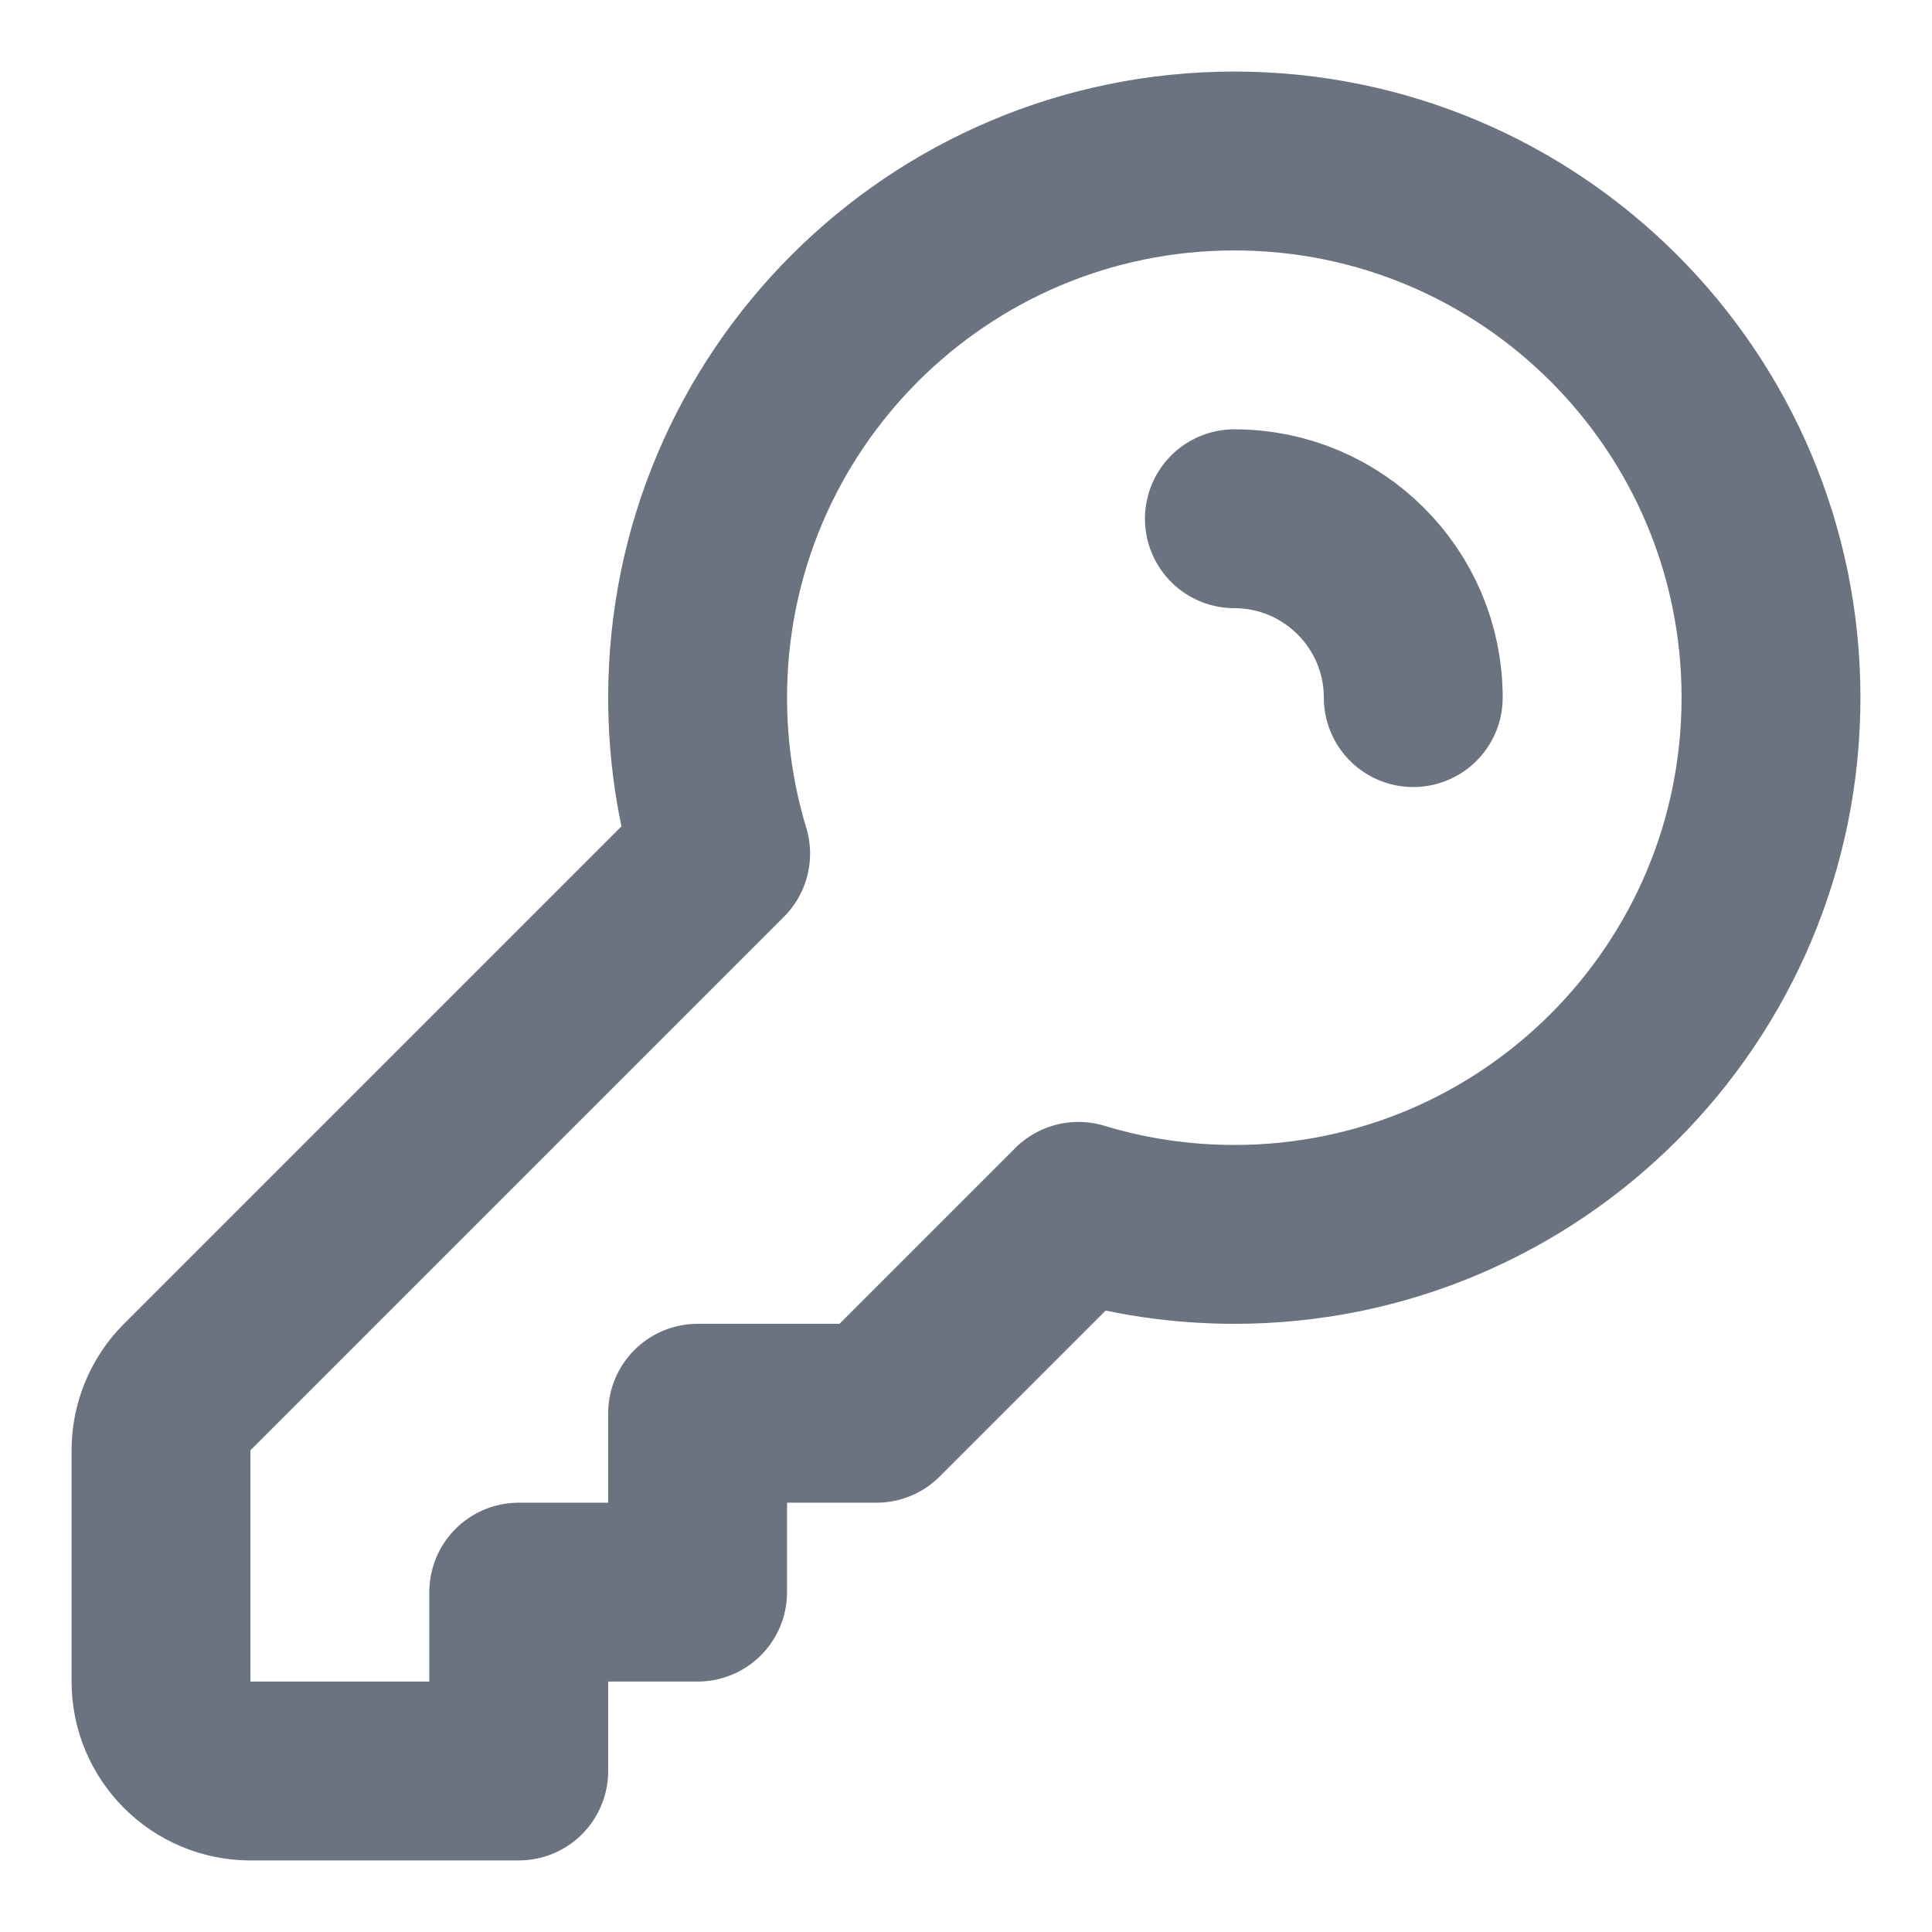
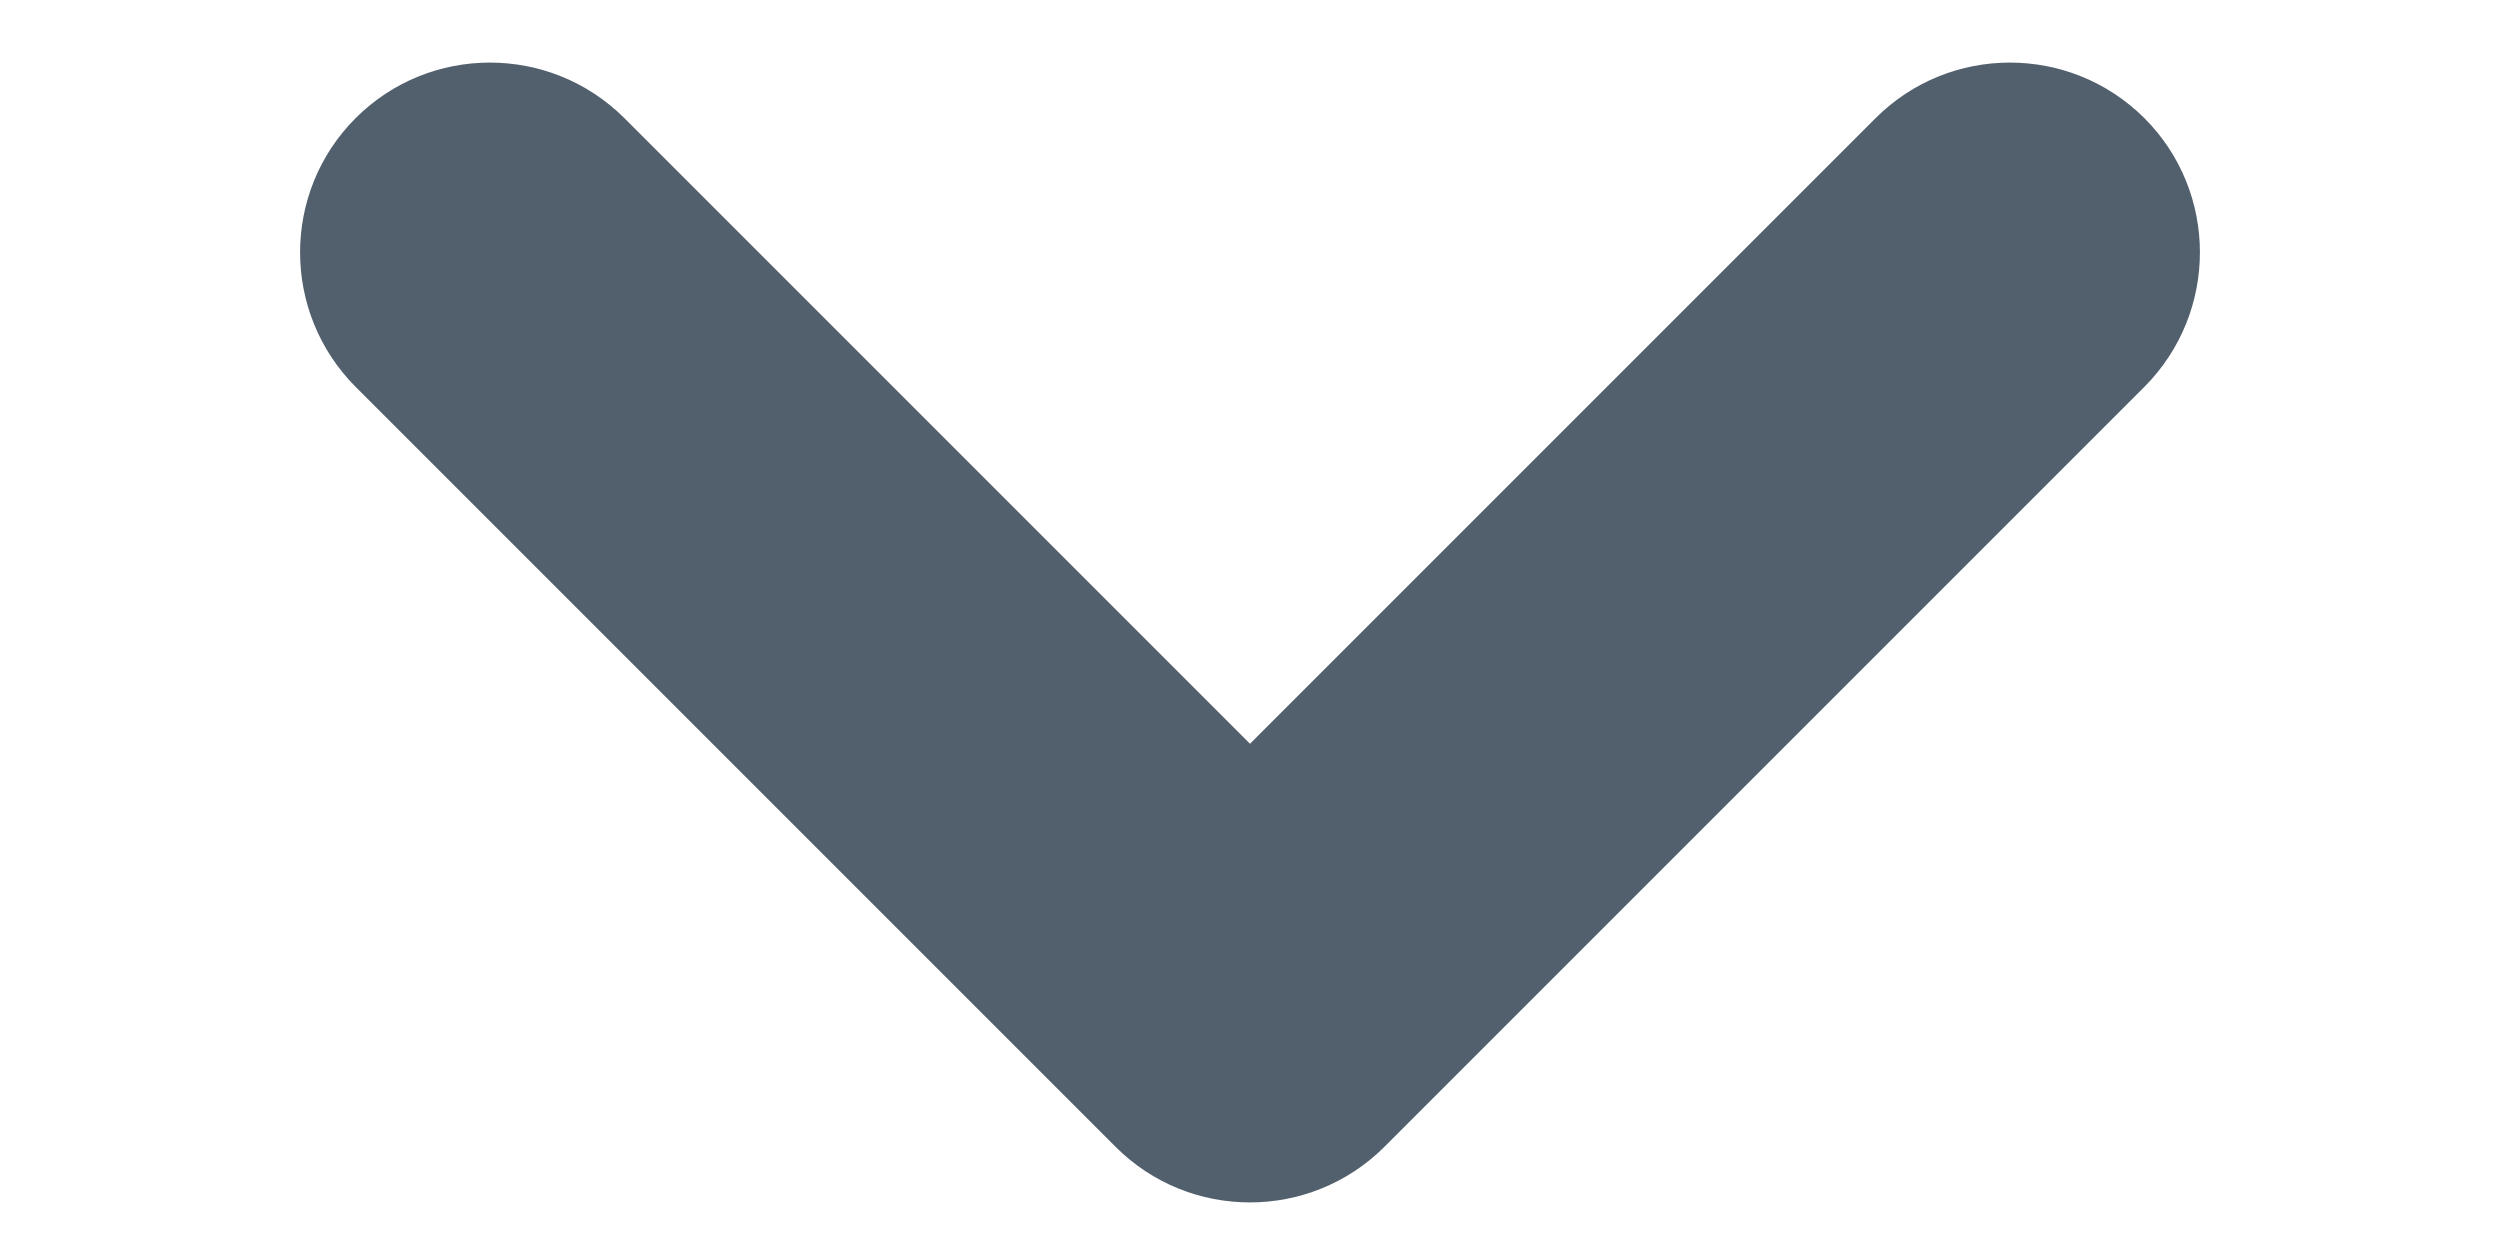
- <svg xmlns="http://www.w3.org/2000/svg" width="12" height="12" viewBox="0 0 12 12" fill="none">
-   <path d="M7.667 3.222C8.28 3.222 8.778 3.72 8.778 4.333M11 4.333C11 6.174 9.508 7.667 7.667 7.667C7.33 7.667 7.005 7.617 6.698 7.524L5.444 8.778H4.333V9.889H3.222V11H1.556C1.249 11 1 10.751 1 10.444V9.008C1 8.861 1.059 8.719 1.163 8.615L4.476 5.302C4.383 4.995 4.333 4.67 4.333 4.333C4.333 2.492 5.826 1 7.667 1C9.508 1 11 2.492 11 4.333Z" stroke="#6B7280" stroke-width="1.111" stroke-linecap="round" stroke-linejoin="round" />
+ <svg xmlns="http://www.w3.org/2000/svg" width="8" height="4" viewBox="0 0 8 4" fill="none">
+   <path fill-rule="evenodd" clip-rule="evenodd" d="M1.138 0.378C1.375 0.141 1.76 0.141 1.998 0.378L4 2.38L6.002 0.378C6.239 0.141 6.624 0.141 6.862 0.378C7.099 0.615 7.099 1 6.862 1.238L4.43 3.67C4.192 3.907 3.807 3.907 3.57 3.67L1.138 1.238C0.901 1 0.901 0.615 1.138 0.378Z" fill="#52606D" />
</svg>
